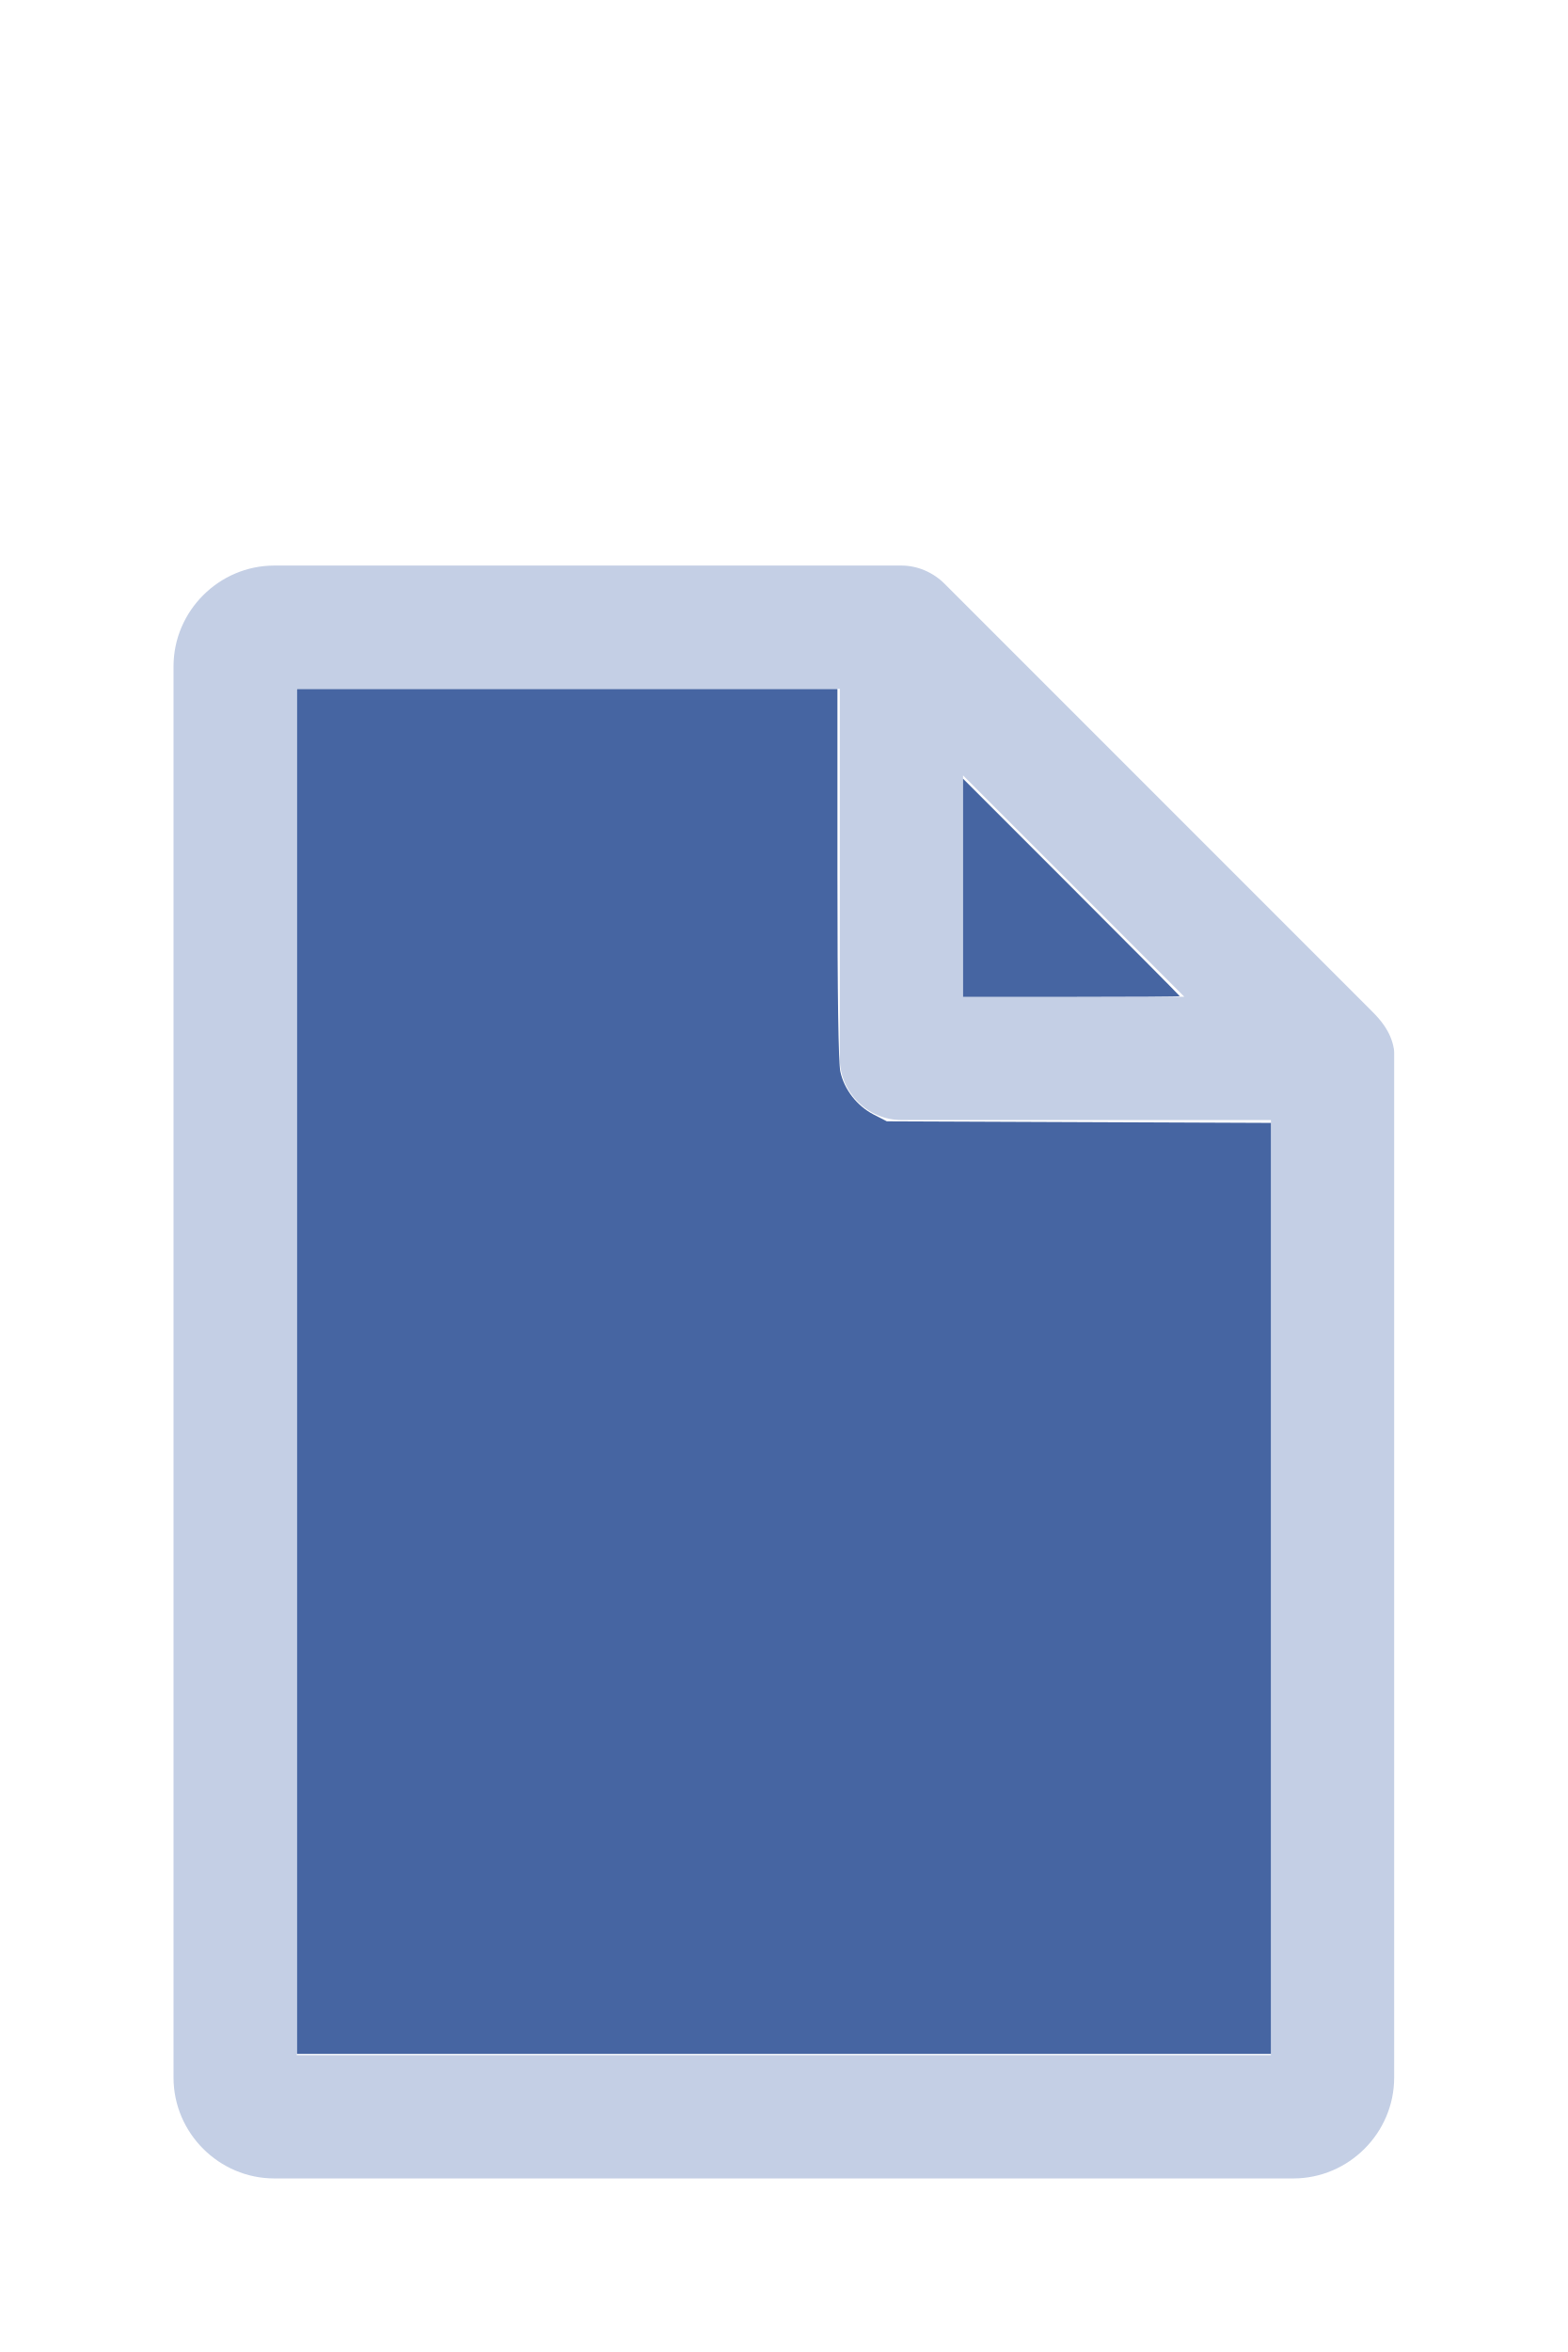
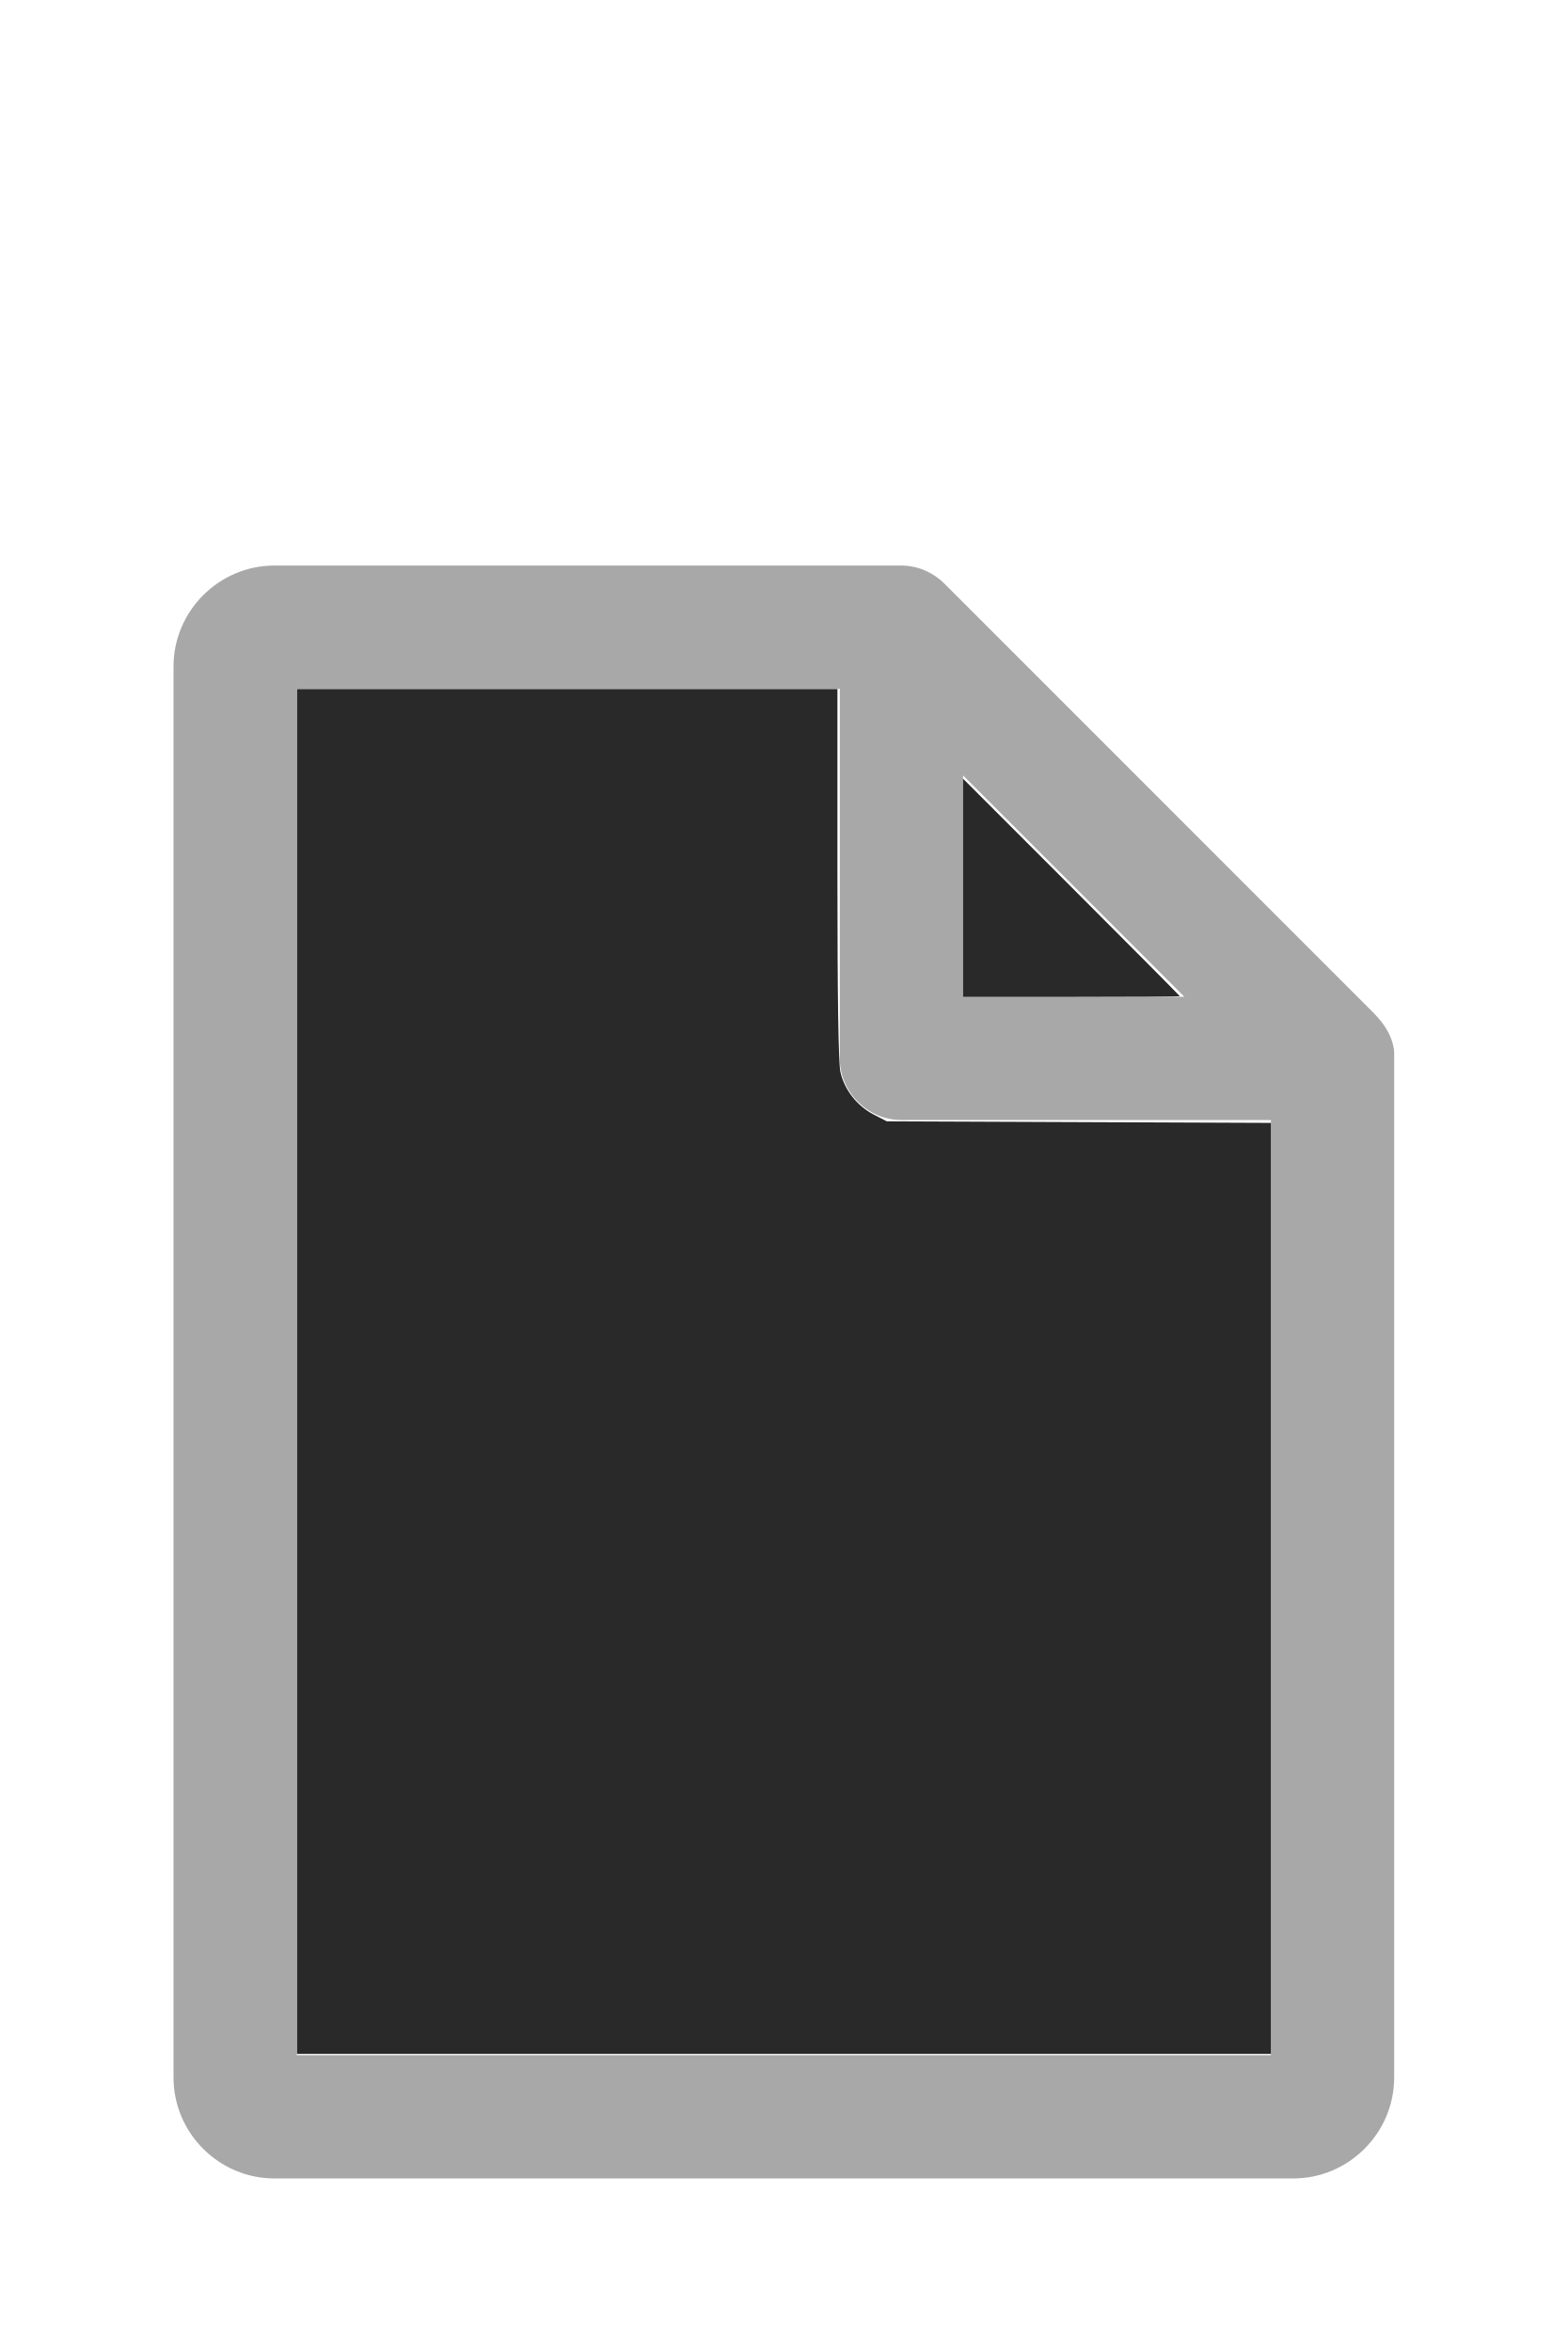
<svg xmlns="http://www.w3.org/2000/svg" version="1.1" width="16" height="24" viewBox="0 0 80 60" id="doc" xml:space="preserve">
-   <g style="fill:#C4CFE5">
+   <g style="fill:#A8A8A8">
    <path d="m 14,-1.145 c -2.824,0 -5.145,2.32 -5.145,5.145 v 72 c 0,2.824 2.32,5.145 5.145,5.145 h 52 c 2.824,0 5.145,-2.32 5.145,-5.145 V 23.699 a 1.145,1.145 0 0 0 -0.016,-0.188 C 70.978,22.605 70.406,21.99 70.008,21.592 L 48.209,-0.209 C 47.606,-0.812 46.805,-1.145 46,-1.145 Z m 1.145,6.289 H 42.855 V 24 c 0,1.724 1.42,3.145 3.145,3.145 H 64.855 V 74.855 H 15.145 Z m 34,4.418 L 60.438,20.855 H 49.145 Z" />
  </g>
-   <g style="fill:#4665A2;stroke-width:0">
+   <g style="fill:#292929;stroke-width:0">
    <path d="M 3.031,13.993 V 7.031 h 2.758 2.758 v 1.883 c 0,1.258 0.01,1.929 0.03,2.022 0.039,0.181 0.169,0.348 0.338,0.436 l 0.136,0.07 1.96,0.008 1.96,0.008 v 4.75 4.75 H 8 3.031 Z" transform="matrix(5,0,0,5,0,-30)" />
    <path d="M 9.829,9.058 V 7.946 l 1.106,1.106 c 0.608,0.608 1.106,1.109 1.106,1.113 0,0.004 -0.498,0.007 -1.106,0.007 H 9.829 Z" transform="matrix(5,0,0,5,0,-30)" />
  </g>
</svg>
